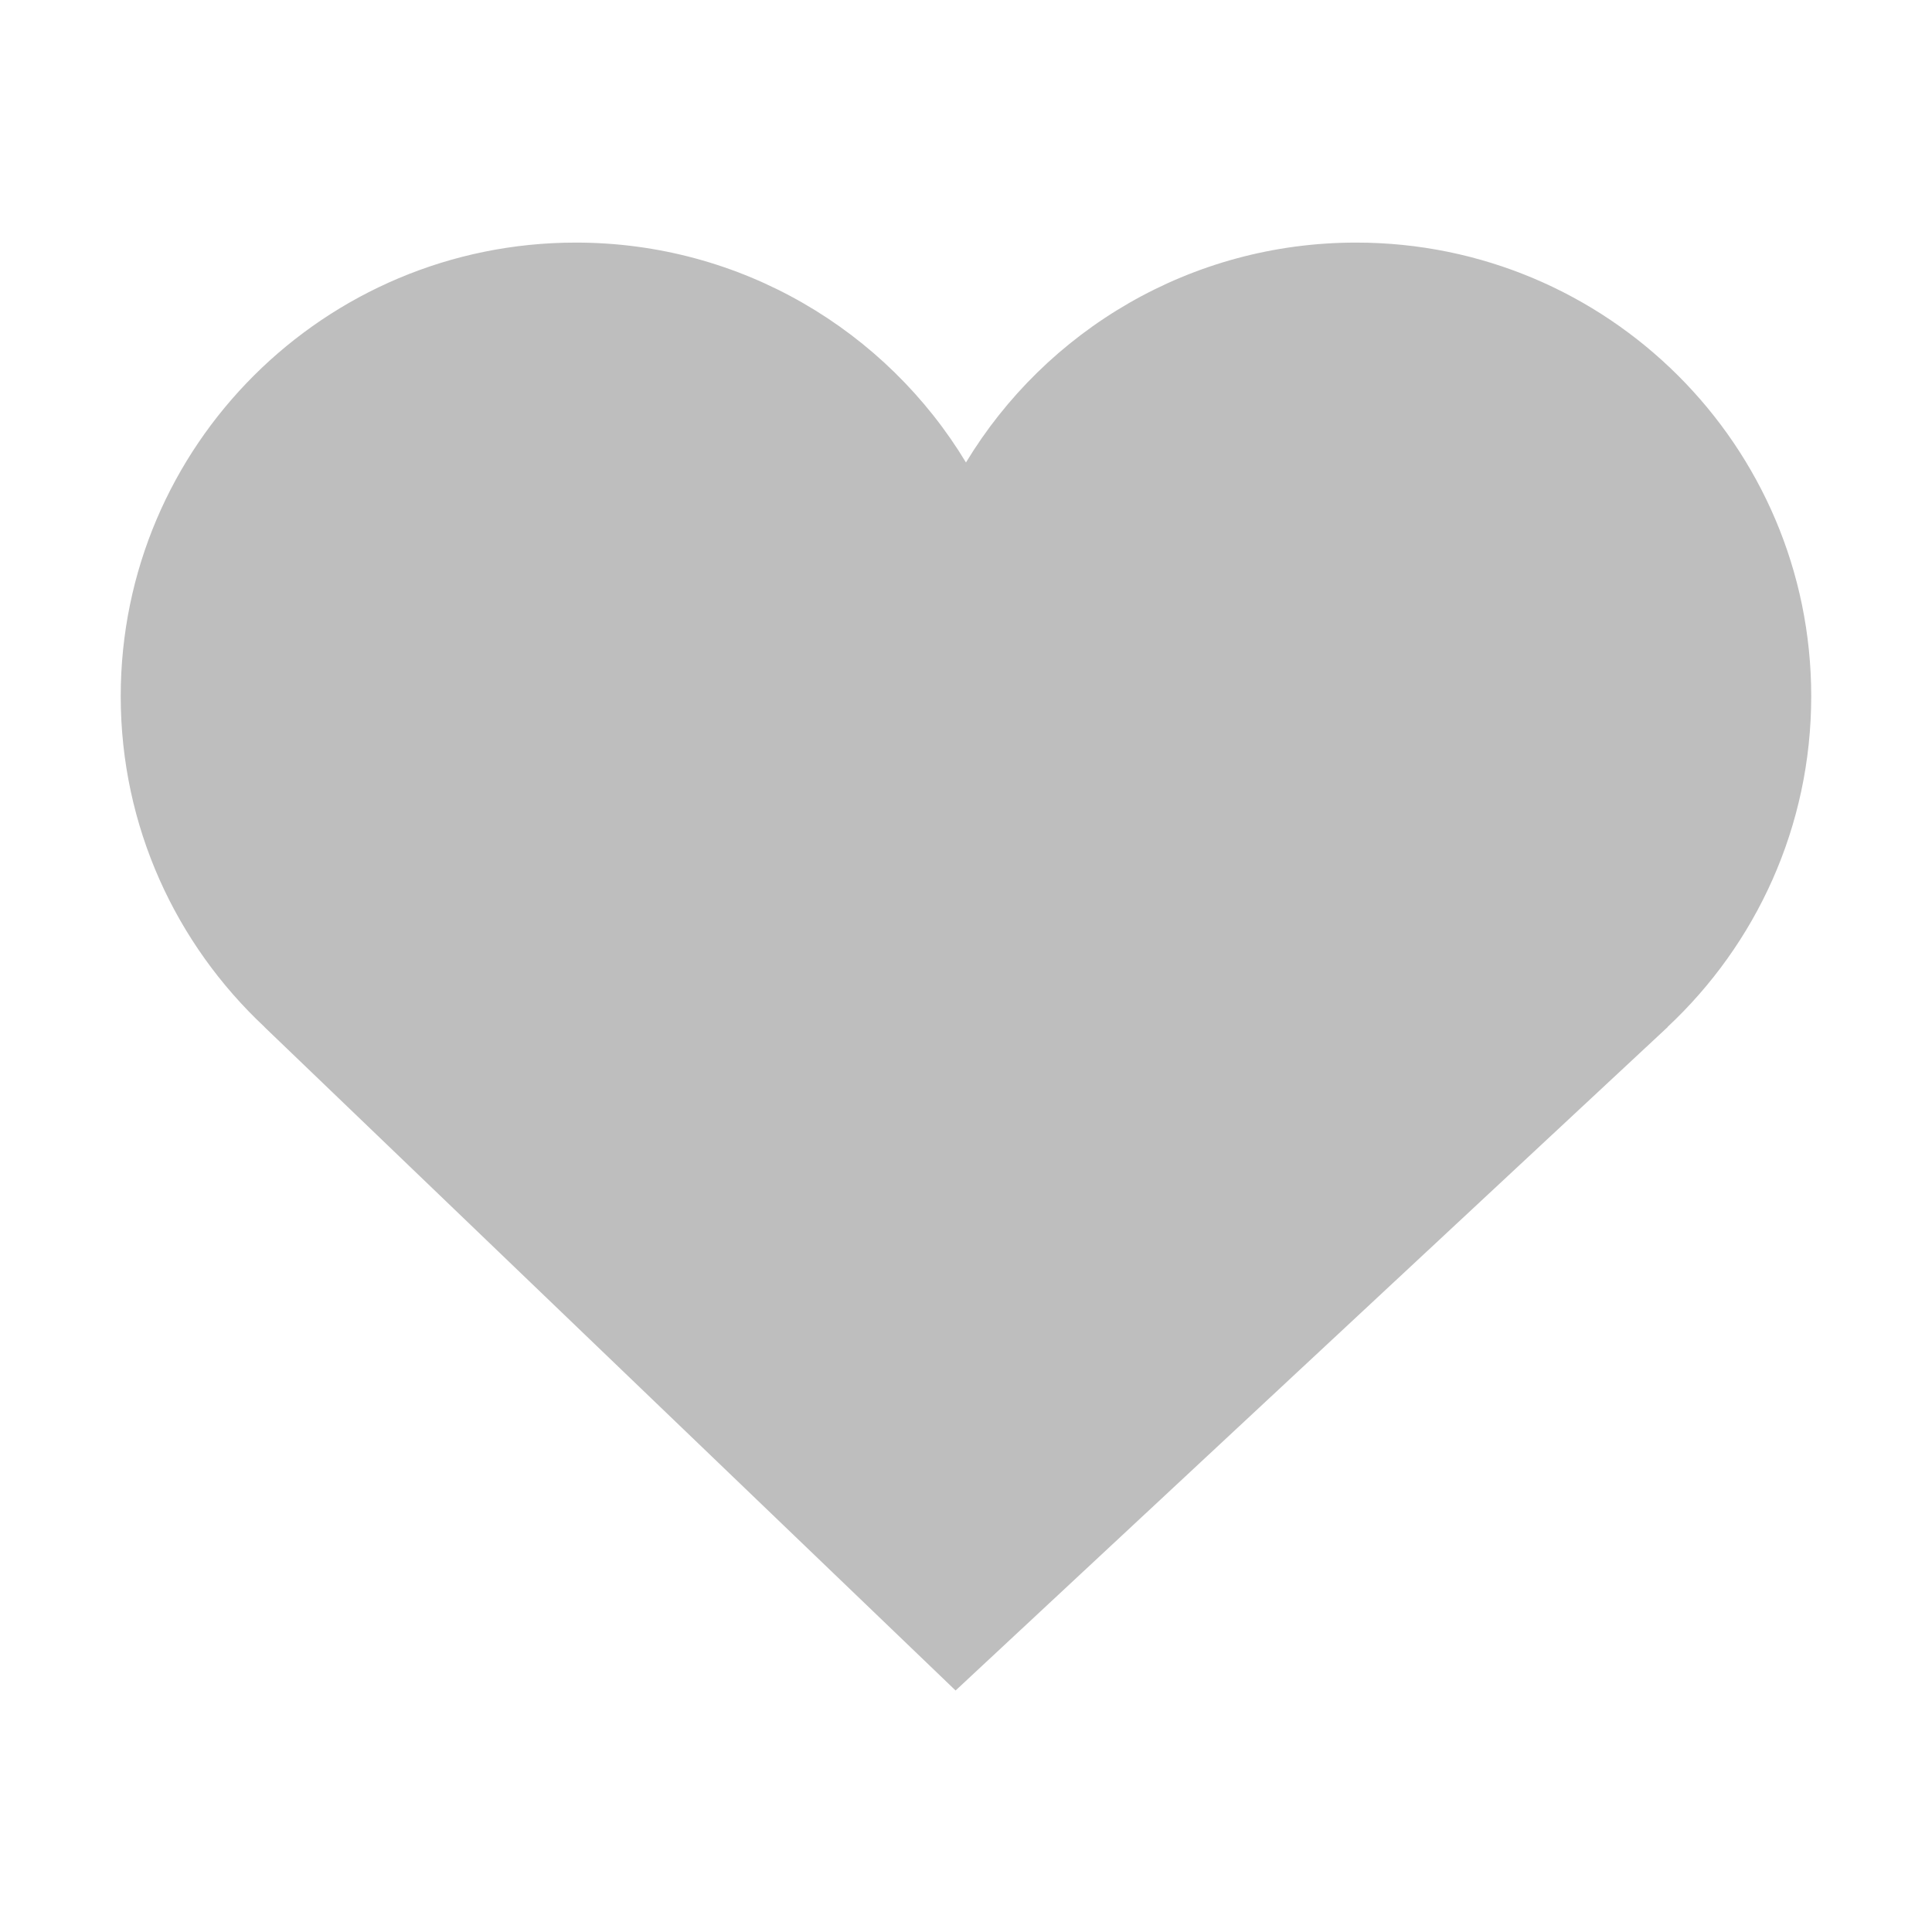
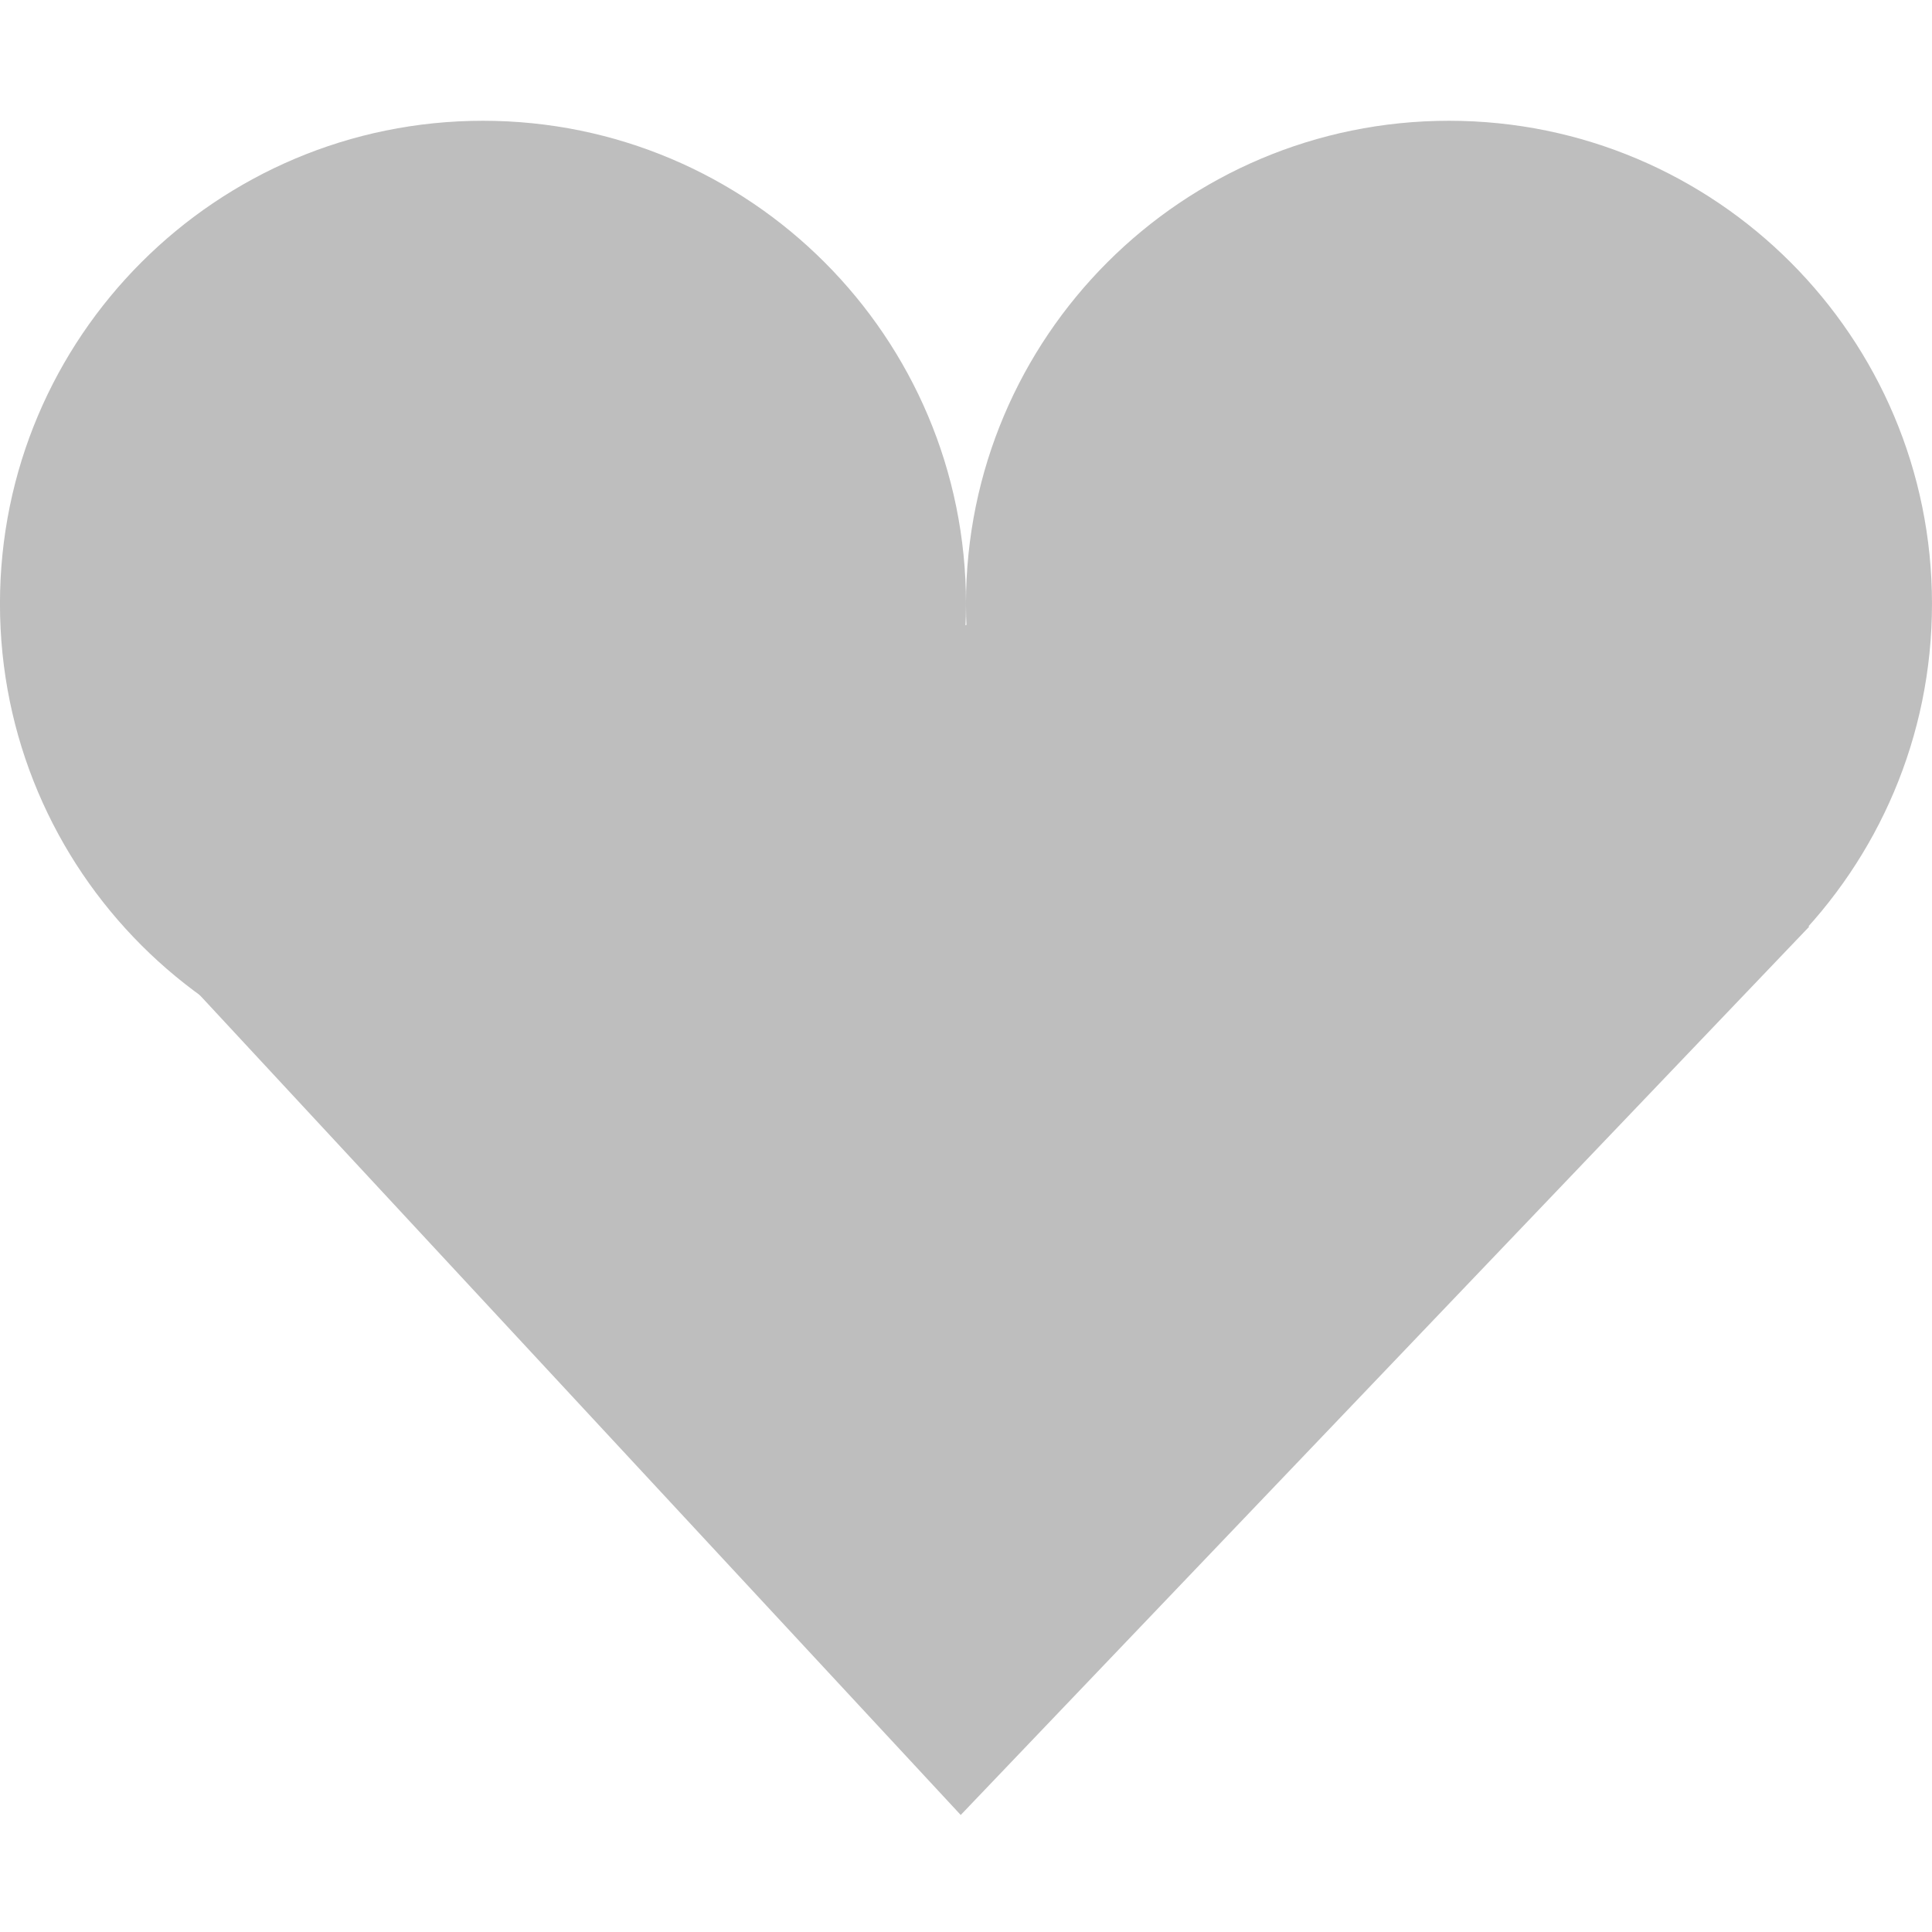
- <svg xmlns="http://www.w3.org/2000/svg" height="16" id="svg7384" version="1.1" width="16">
+ <svg xmlns="http://www.w3.org/2000/svg" id="svg7384" version="1.1" height="16" width="16">
  <defs id="defs7386" />
-   <g id="layer9" style="display:inline" transform="translate(-441.0002,-381)" />
-   <g id="layer10" style="display:inline" transform="translate(-441.0002,-381)" />
-   <g id="layer11" transform="translate(-441.0002,-381)" />
-   <g id="layer13" style="display:inline" transform="translate(-441.0002,-381)" />
-   <g id="layer14" transform="translate(-441.0002,-381)" />
-   <g id="layer15" style="display:inline" transform="translate(-441.0002,-381)">
-     <path d="m 456,386.766 c 0,-2.075 -1.687,-3.757 -3.769,-3.757 -1.371,0 -2.571,0.73 -3.231,1.821 -0.659,-1.091 -1.86,-1.821 -3.231,-1.821 -2.082,0 -3.769,1.682 -3.769,3.757 0,1.08 0.458,2.052 1.19,2.738 l -10e-4,0 5.725,5.496 5.899,-5.496 -0.002,0 c 0.732,-0.685 1.189,-1.658 1.189,-2.738" id="path4" style="fill:#bebebe;fill-opacity:1;stroke:none;display:inline;enable-background:new" />
+   <g transform="translate(-42,-782)" id="layer9" style="display:inline" />
+   <g transform="translate(-42,-782)" id="layer10" />
+   <g transform="translate(-42,-782)" id="layer11" />
+   <g transform="translate(-42,-782)" id="layer12" />
+   <g transform="translate(-42,-782)" id="layer13" />
+   <g transform="translate(-42,-782)" id="layer14" />
+   <g transform="translate(-42,-782)" id="layer15">
+     <g transform="translate(-304.1907,-181.1781)" id="g14245">
+       <path transform="matrix(0.4714045,0,0,0.4973059,442.3574,762.975)" d="m -187.03,412.63 a 8.485,8.043 0 1 1 -16.971,0 8.485,8.043 0 1 1 16.971,0 z" id="path4002" style="fill:#bebebe;fill-opacity:1;stroke:none" />
+       <path transform="matrix(0.4714045,0,0,0.4973059,450.3574,762.975)" d="m -187.03,412.63 a 8.485,8.043 0 1 1 -16.971,0 8.485,8.043 0 1 1 16.971,0 z" id="path4004" style="fill:#bebebe;fill-opacity:1;stroke:none" />
+       <path d="m 346.954,970.459 7.37,-2.143 6.85,2.536 -7.027,7.357 -7.193,-7.75 z" id="rect4006" style="fill:#bebebe;fill-opacity:1;stroke:none" />
+     </g>
  </g>
-   <g id="g71291" style="display:inline" transform="translate(-441.0002,-381)" />
-   <g id="g4953" style="display:inline" transform="translate(-441.0002,-381)" />
-   <g id="layer12" style="display:inline" transform="translate(-441.0002,-381)" />
</svg>
